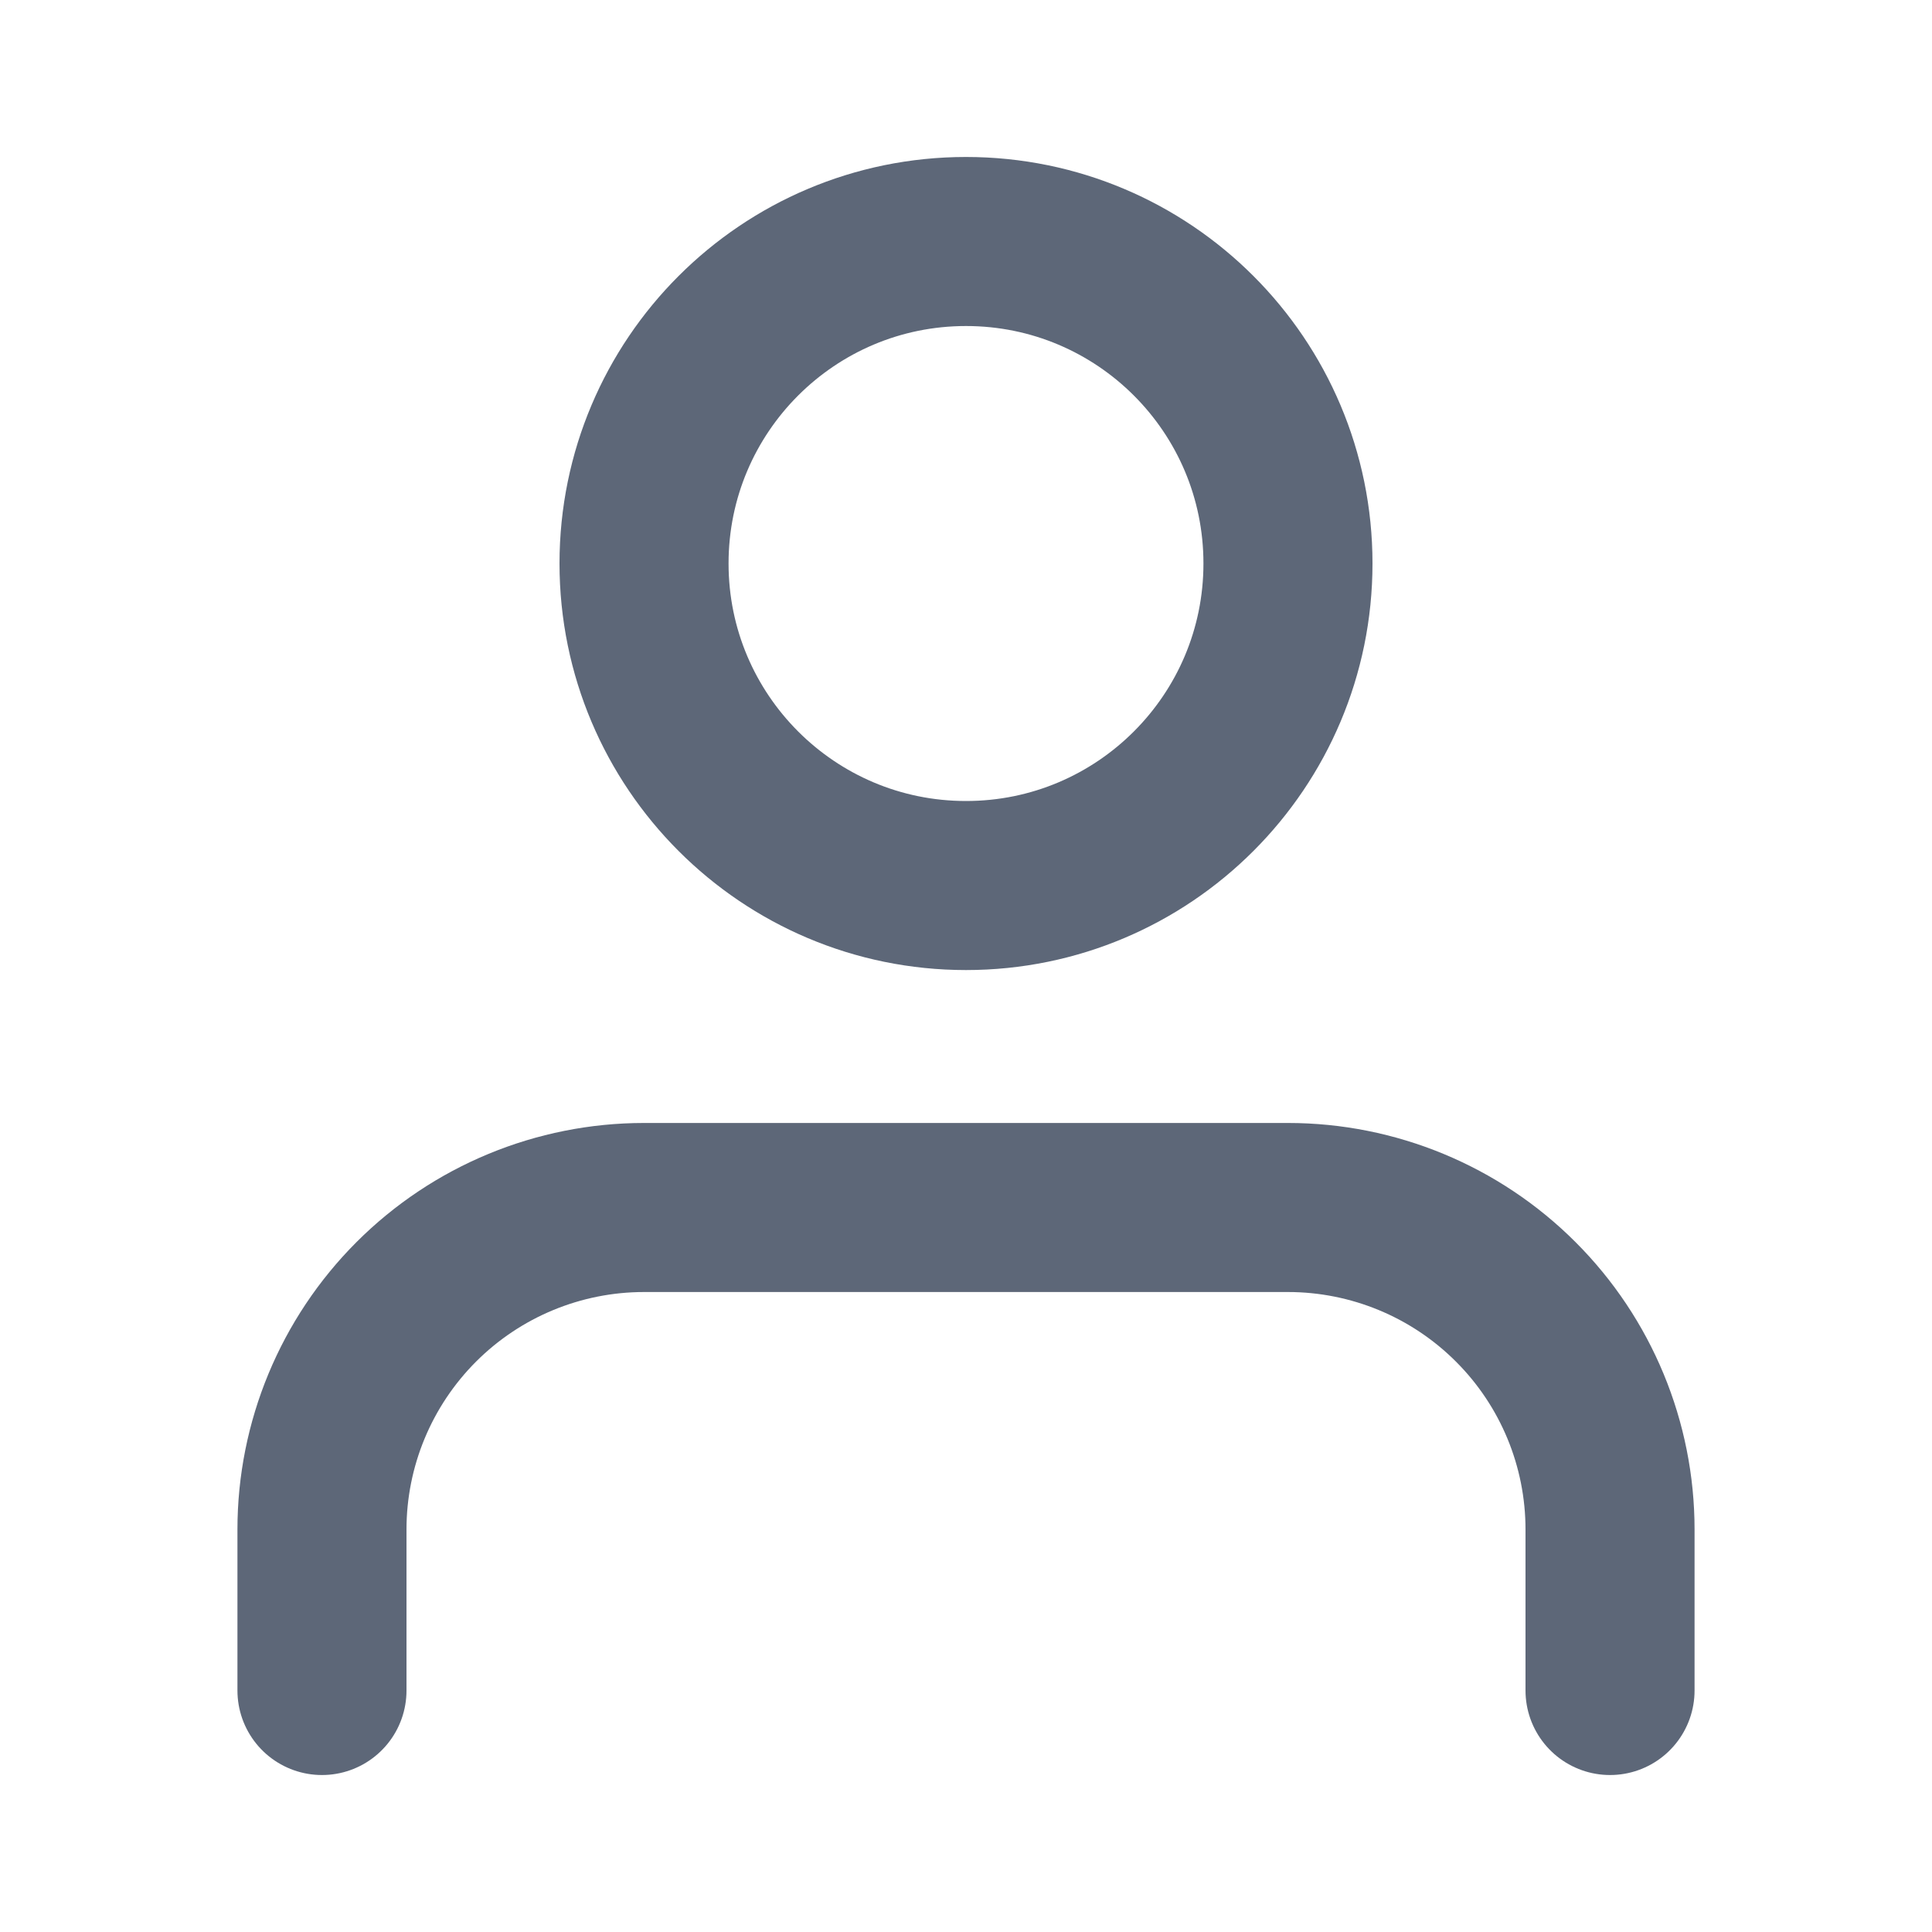
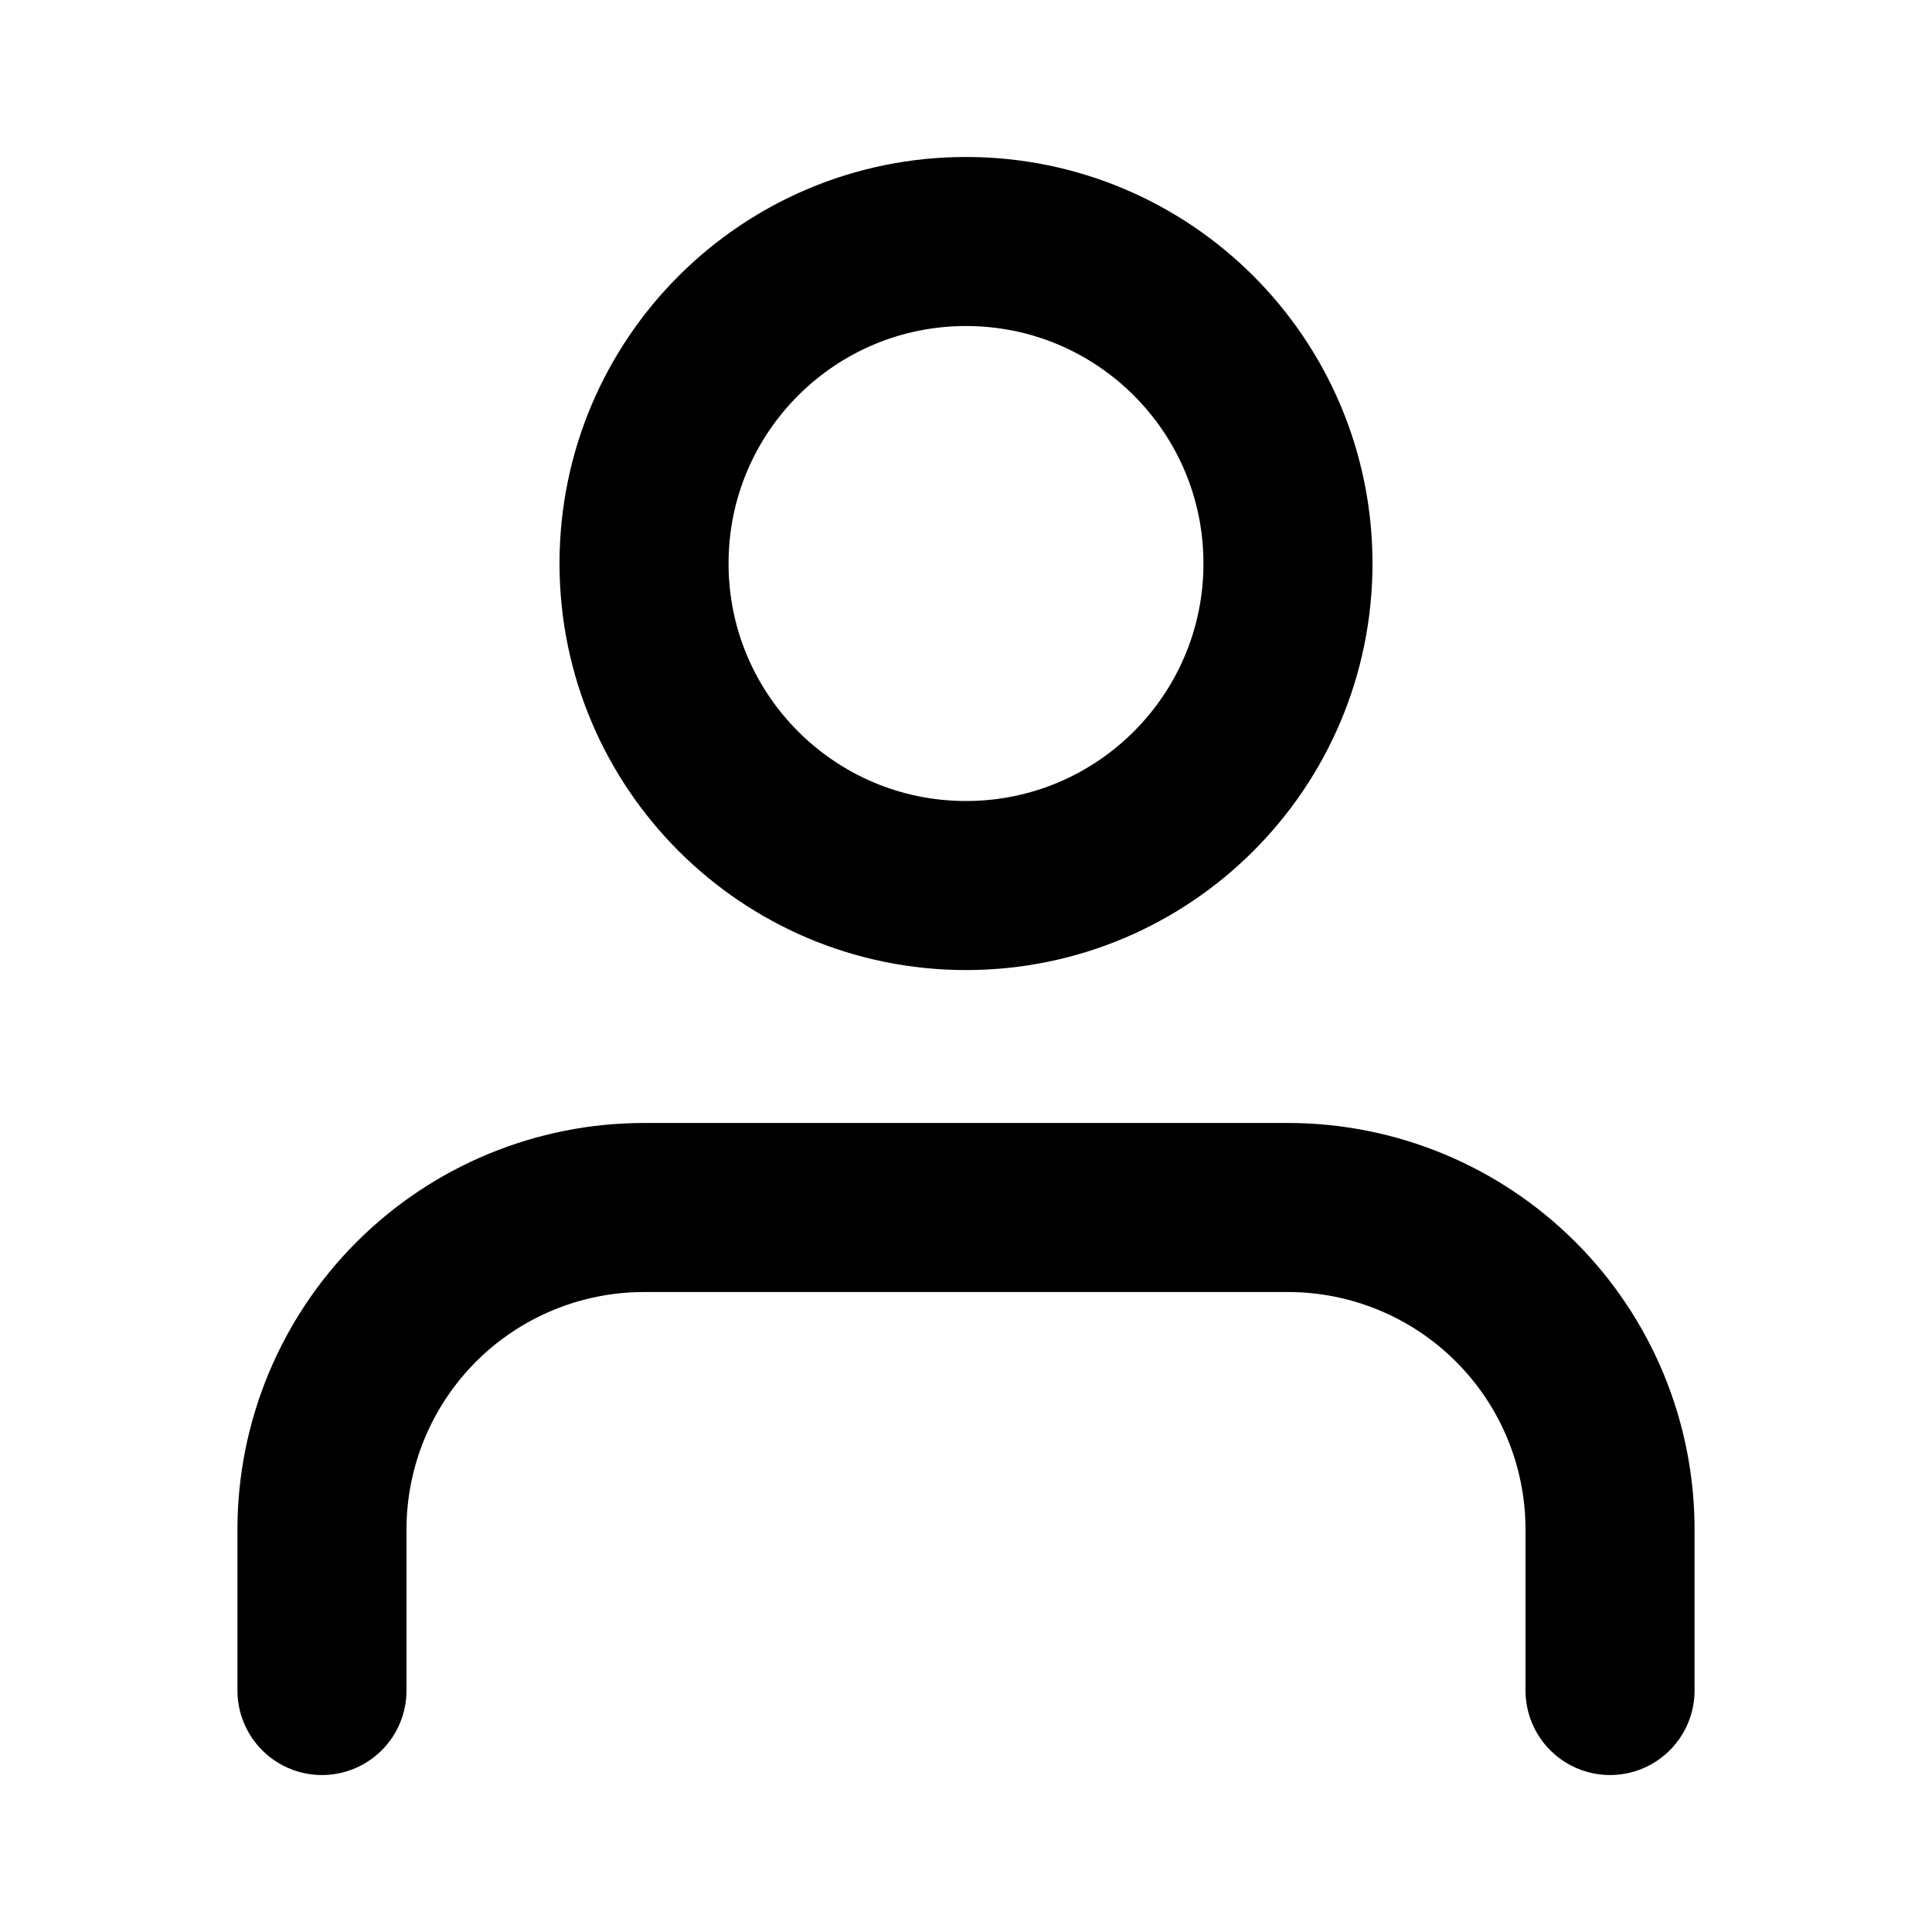
<svg xmlns="http://www.w3.org/2000/svg" width="20" height="20" viewBox="0 0 20 20" fill="none">
-   <path d="M16.667 17.5V15.833C16.667 14.949 16.316 14.101 15.69 13.476C15.065 12.851 14.217 12.5 13.333 12.5H6.667C5.783 12.5 4.935 12.851 4.31 13.476C3.685 14.101 3.333 14.949 3.333 15.833V17.5" stroke="#5D6778" stroke-width="1.75" stroke-linecap="round" stroke-linejoin="round" />
-   <path d="M10 9.167C11.841 9.167 13.333 7.674 13.333 5.833C13.333 3.992 11.841 2.5 10 2.5C8.159 2.5 6.667 3.992 6.667 5.833C6.667 7.674 8.159 9.167 10 9.167Z" stroke="#5D6778" stroke-width="1.75" stroke-linecap="round" stroke-linejoin="round" />
+   <path d="M16.667 17.5V15.833C16.667 14.949 16.316 14.101 15.69 13.476C15.065 12.851 14.217 12.5 13.333 12.5H6.667C5.783 12.5 4.935 12.851 4.31 13.476C3.685 14.101 3.333 14.949 3.333 15.833V17.5" stroke="currentColor" stroke-width="1.75" stroke-linecap="round" stroke-linejoin="round" />
+   <path d="M10 9.167C11.841 9.167 13.333 7.674 13.333 5.833C13.333 3.992 11.841 2.5 10 2.5C8.159 2.5 6.667 3.992 6.667 5.833C6.667 7.674 8.159 9.167 10 9.167Z" stroke="currentColor" stroke-width="1.75" stroke-linecap="round" stroke-linejoin="round" />
</svg>
